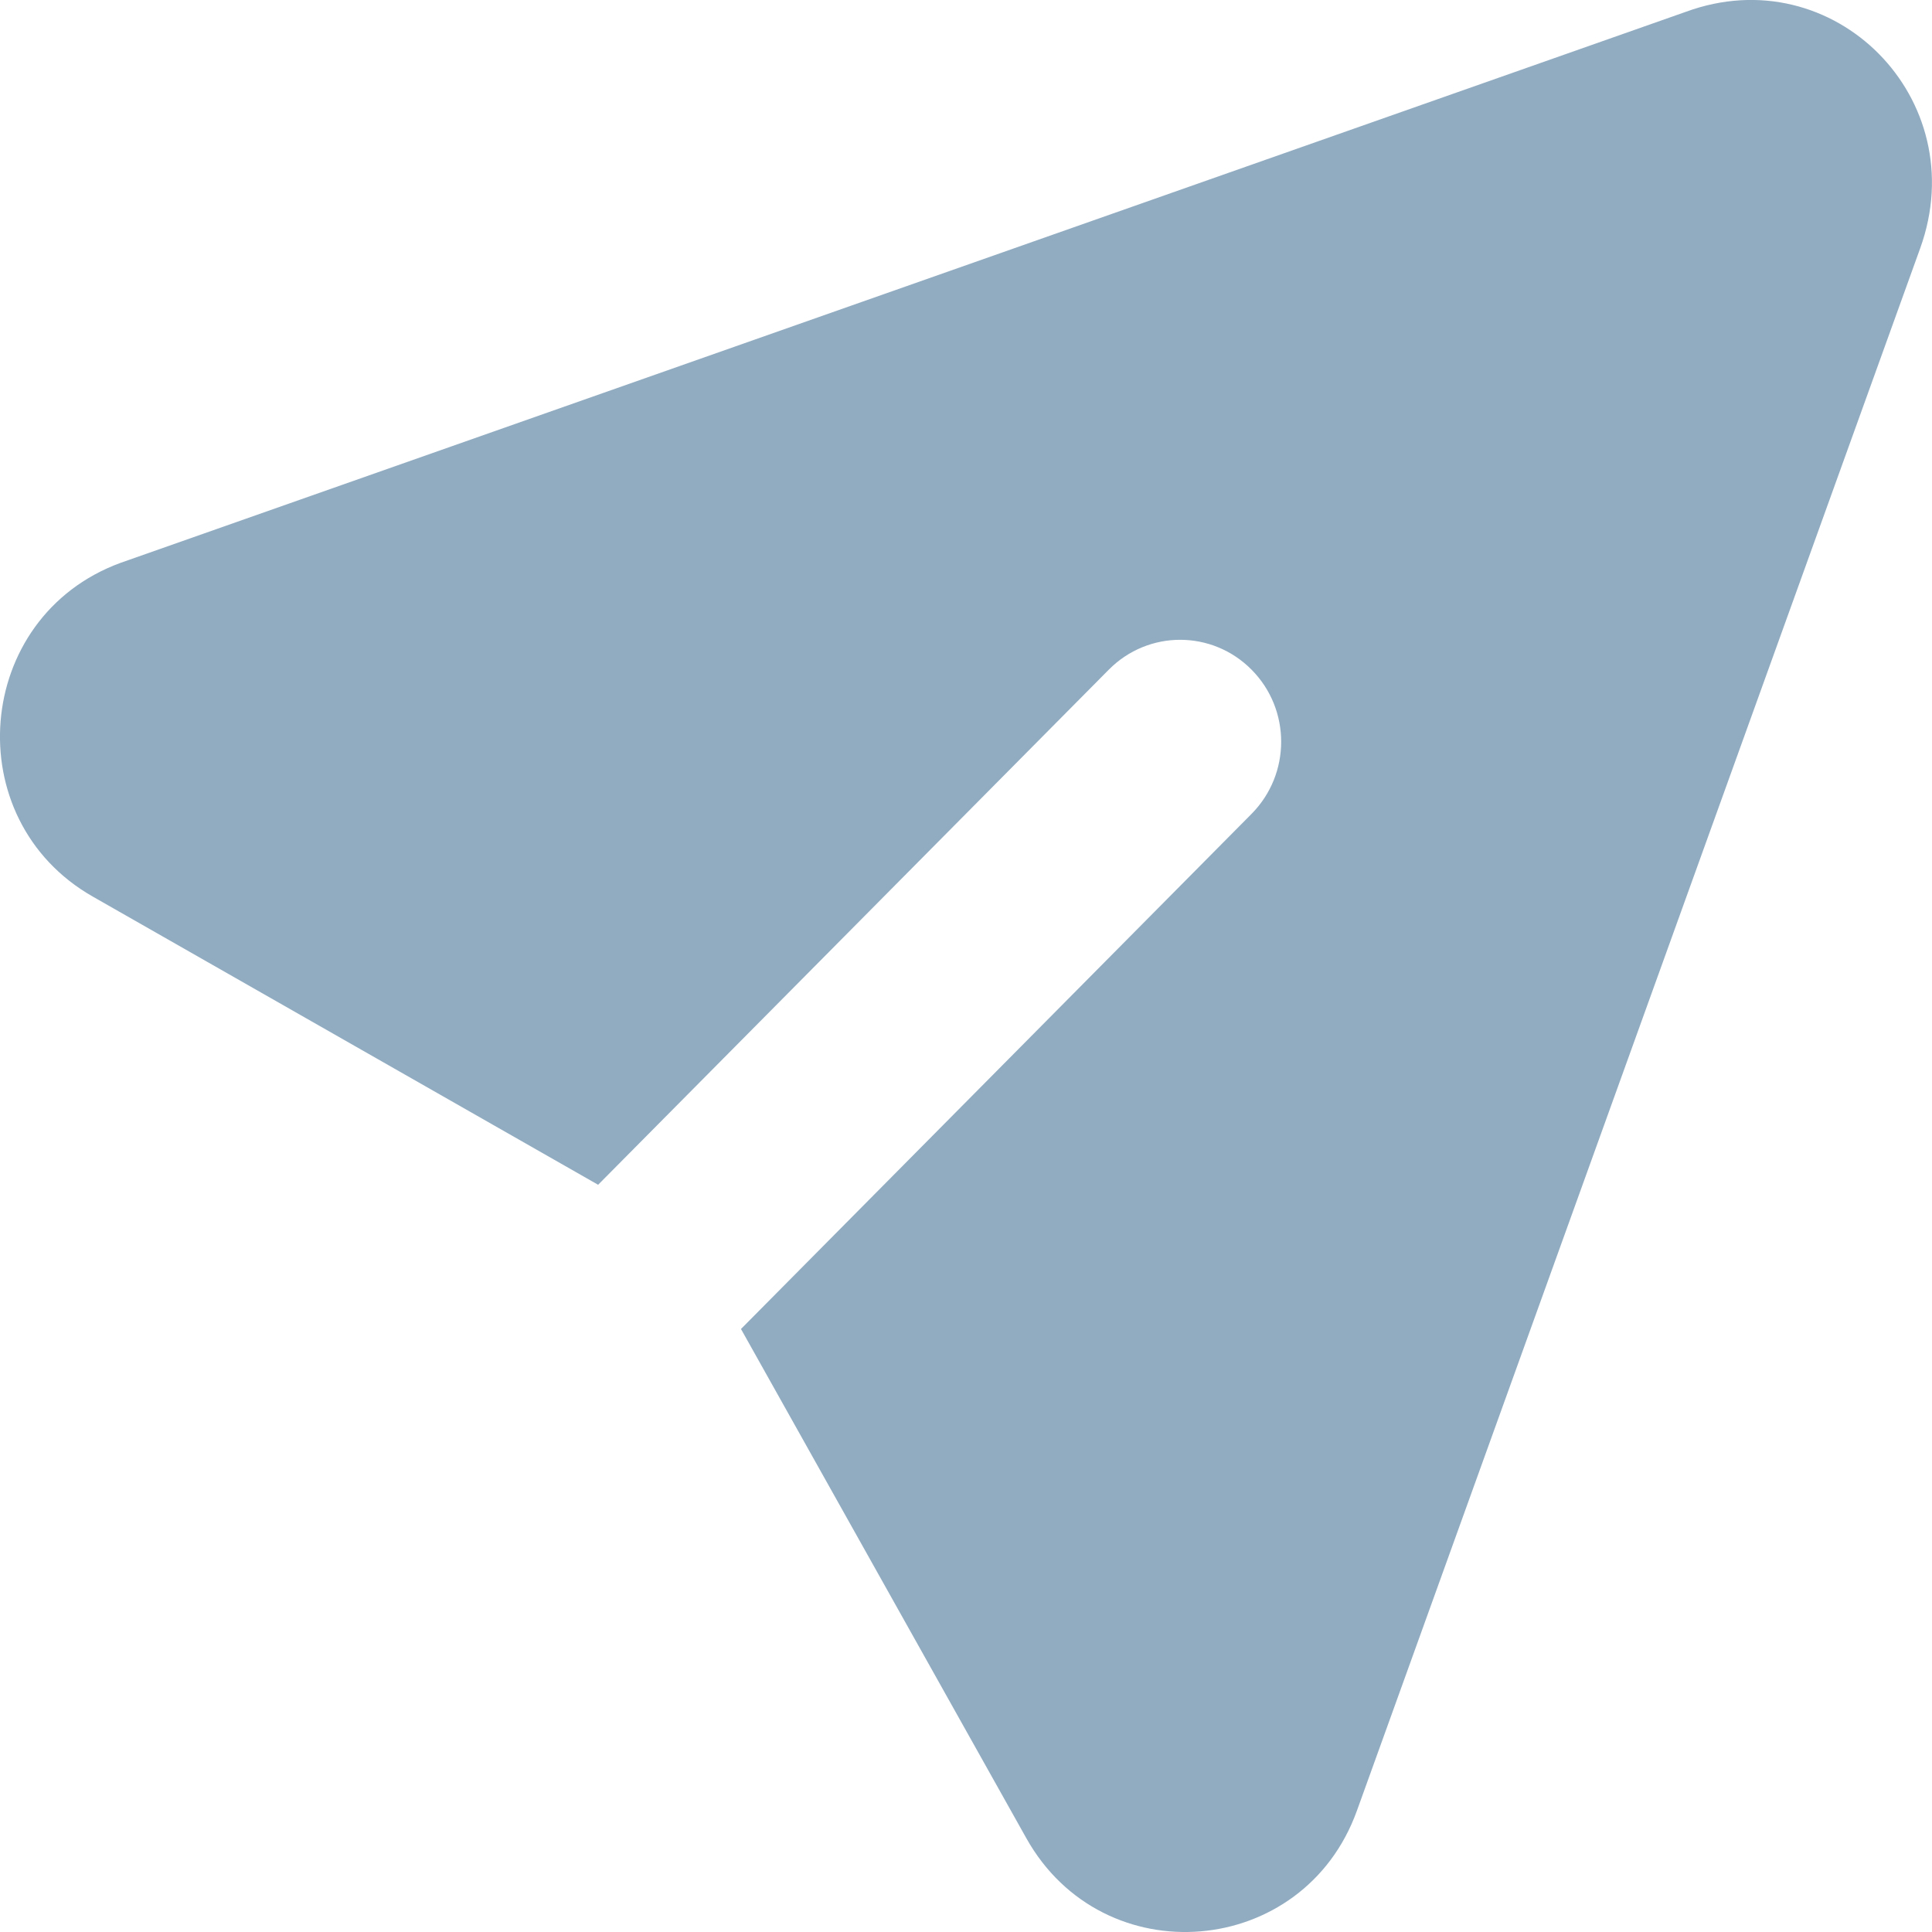
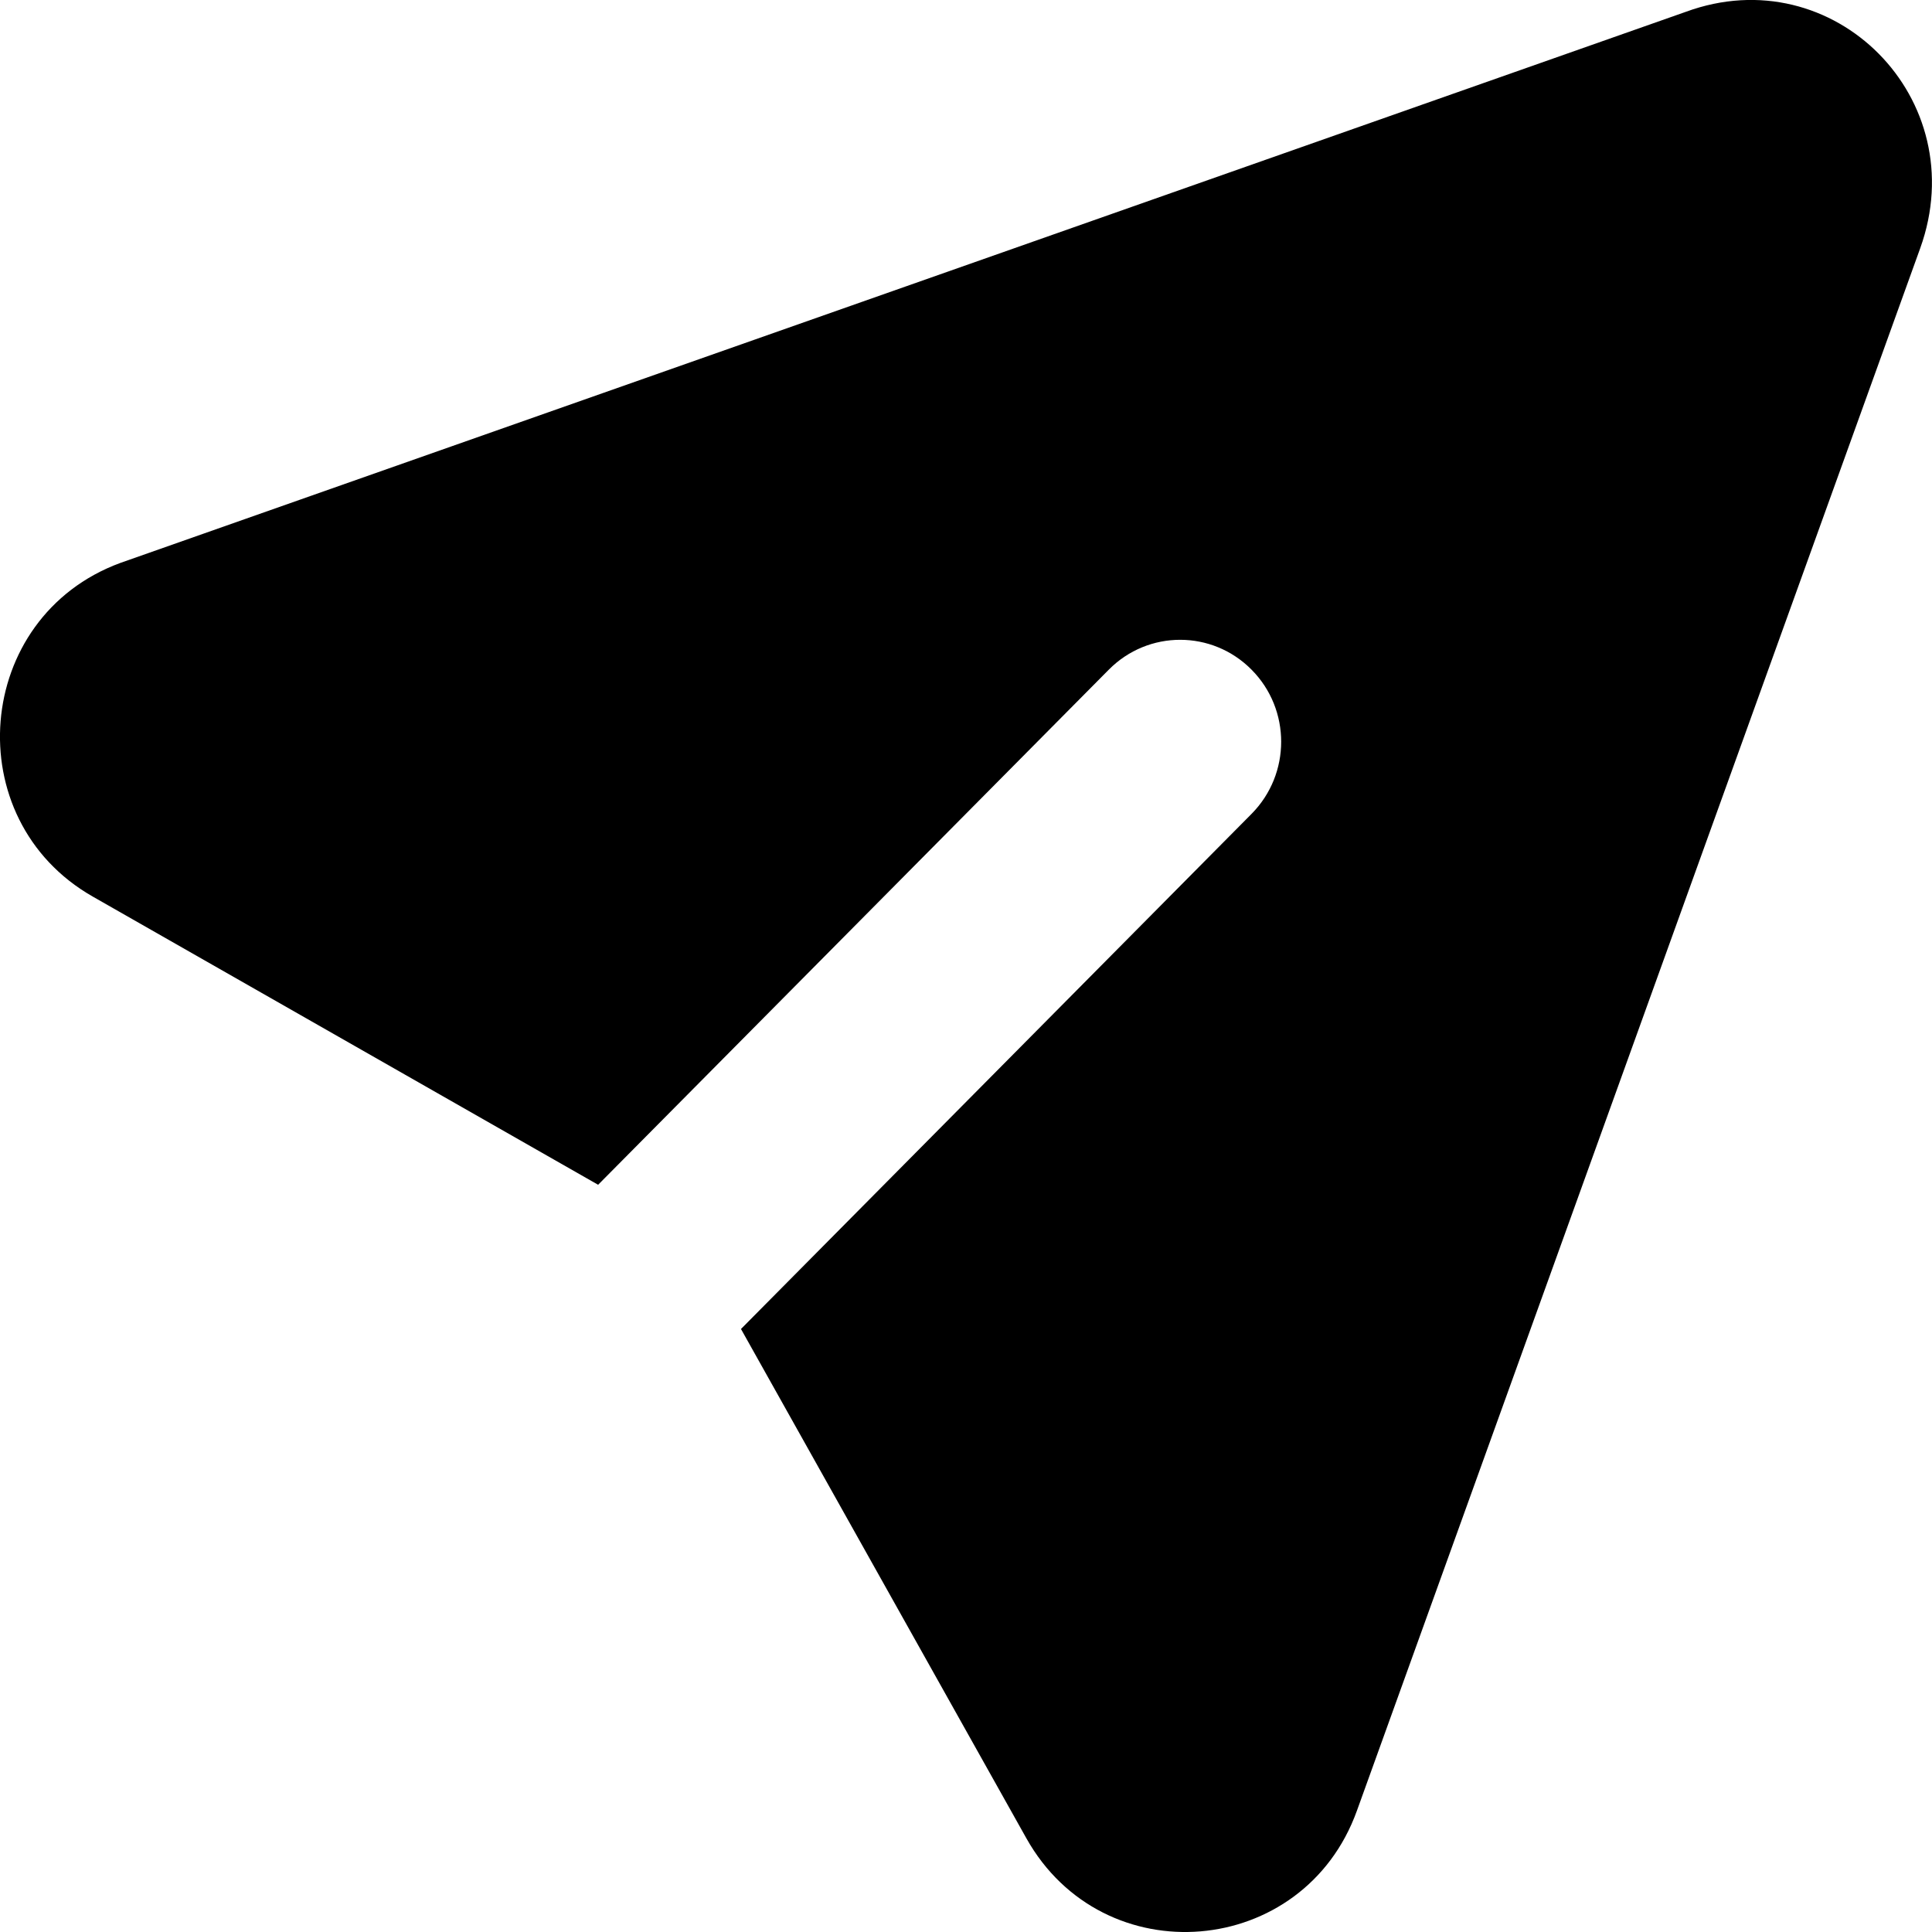
<svg xmlns="http://www.w3.org/2000/svg" width="17" height="17" viewBox="0 0 17 17" fill="none">
-   <path fill-rule="evenodd" clip-rule="evenodd" d="M14.834 0.104C16.136 -0.374 17.37 0.871 16.896 2.185L11.94 15.932C11.472 17.234 9.708 17.382 9.031 16.175L6.52 11.694L11.013 7.161C11.36 6.81 11.36 6.243 11.013 5.893C10.666 5.542 10.103 5.542 9.756 5.893L5.263 10.425L0.816 7.889C-0.377 7.209 -0.233 5.43 1.057 4.954L14.834 0.104Z" fill="#91ACC1" />
+   <path fill-rule="evenodd" clip-rule="evenodd" d="M14.834 0.104C16.136 -0.374 17.37 0.871 16.896 2.185L11.94 15.932C11.472 17.234 9.708 17.382 9.031 16.175L6.52 11.694L11.013 7.161C11.36 6.81 11.36 6.243 11.013 5.893C10.666 5.542 10.103 5.542 9.756 5.893L5.263 10.425L0.816 7.889C-0.377 7.209 -0.233 5.43 1.057 4.954L14.834 0.104Z" fill="currentColor" />
</svg>
